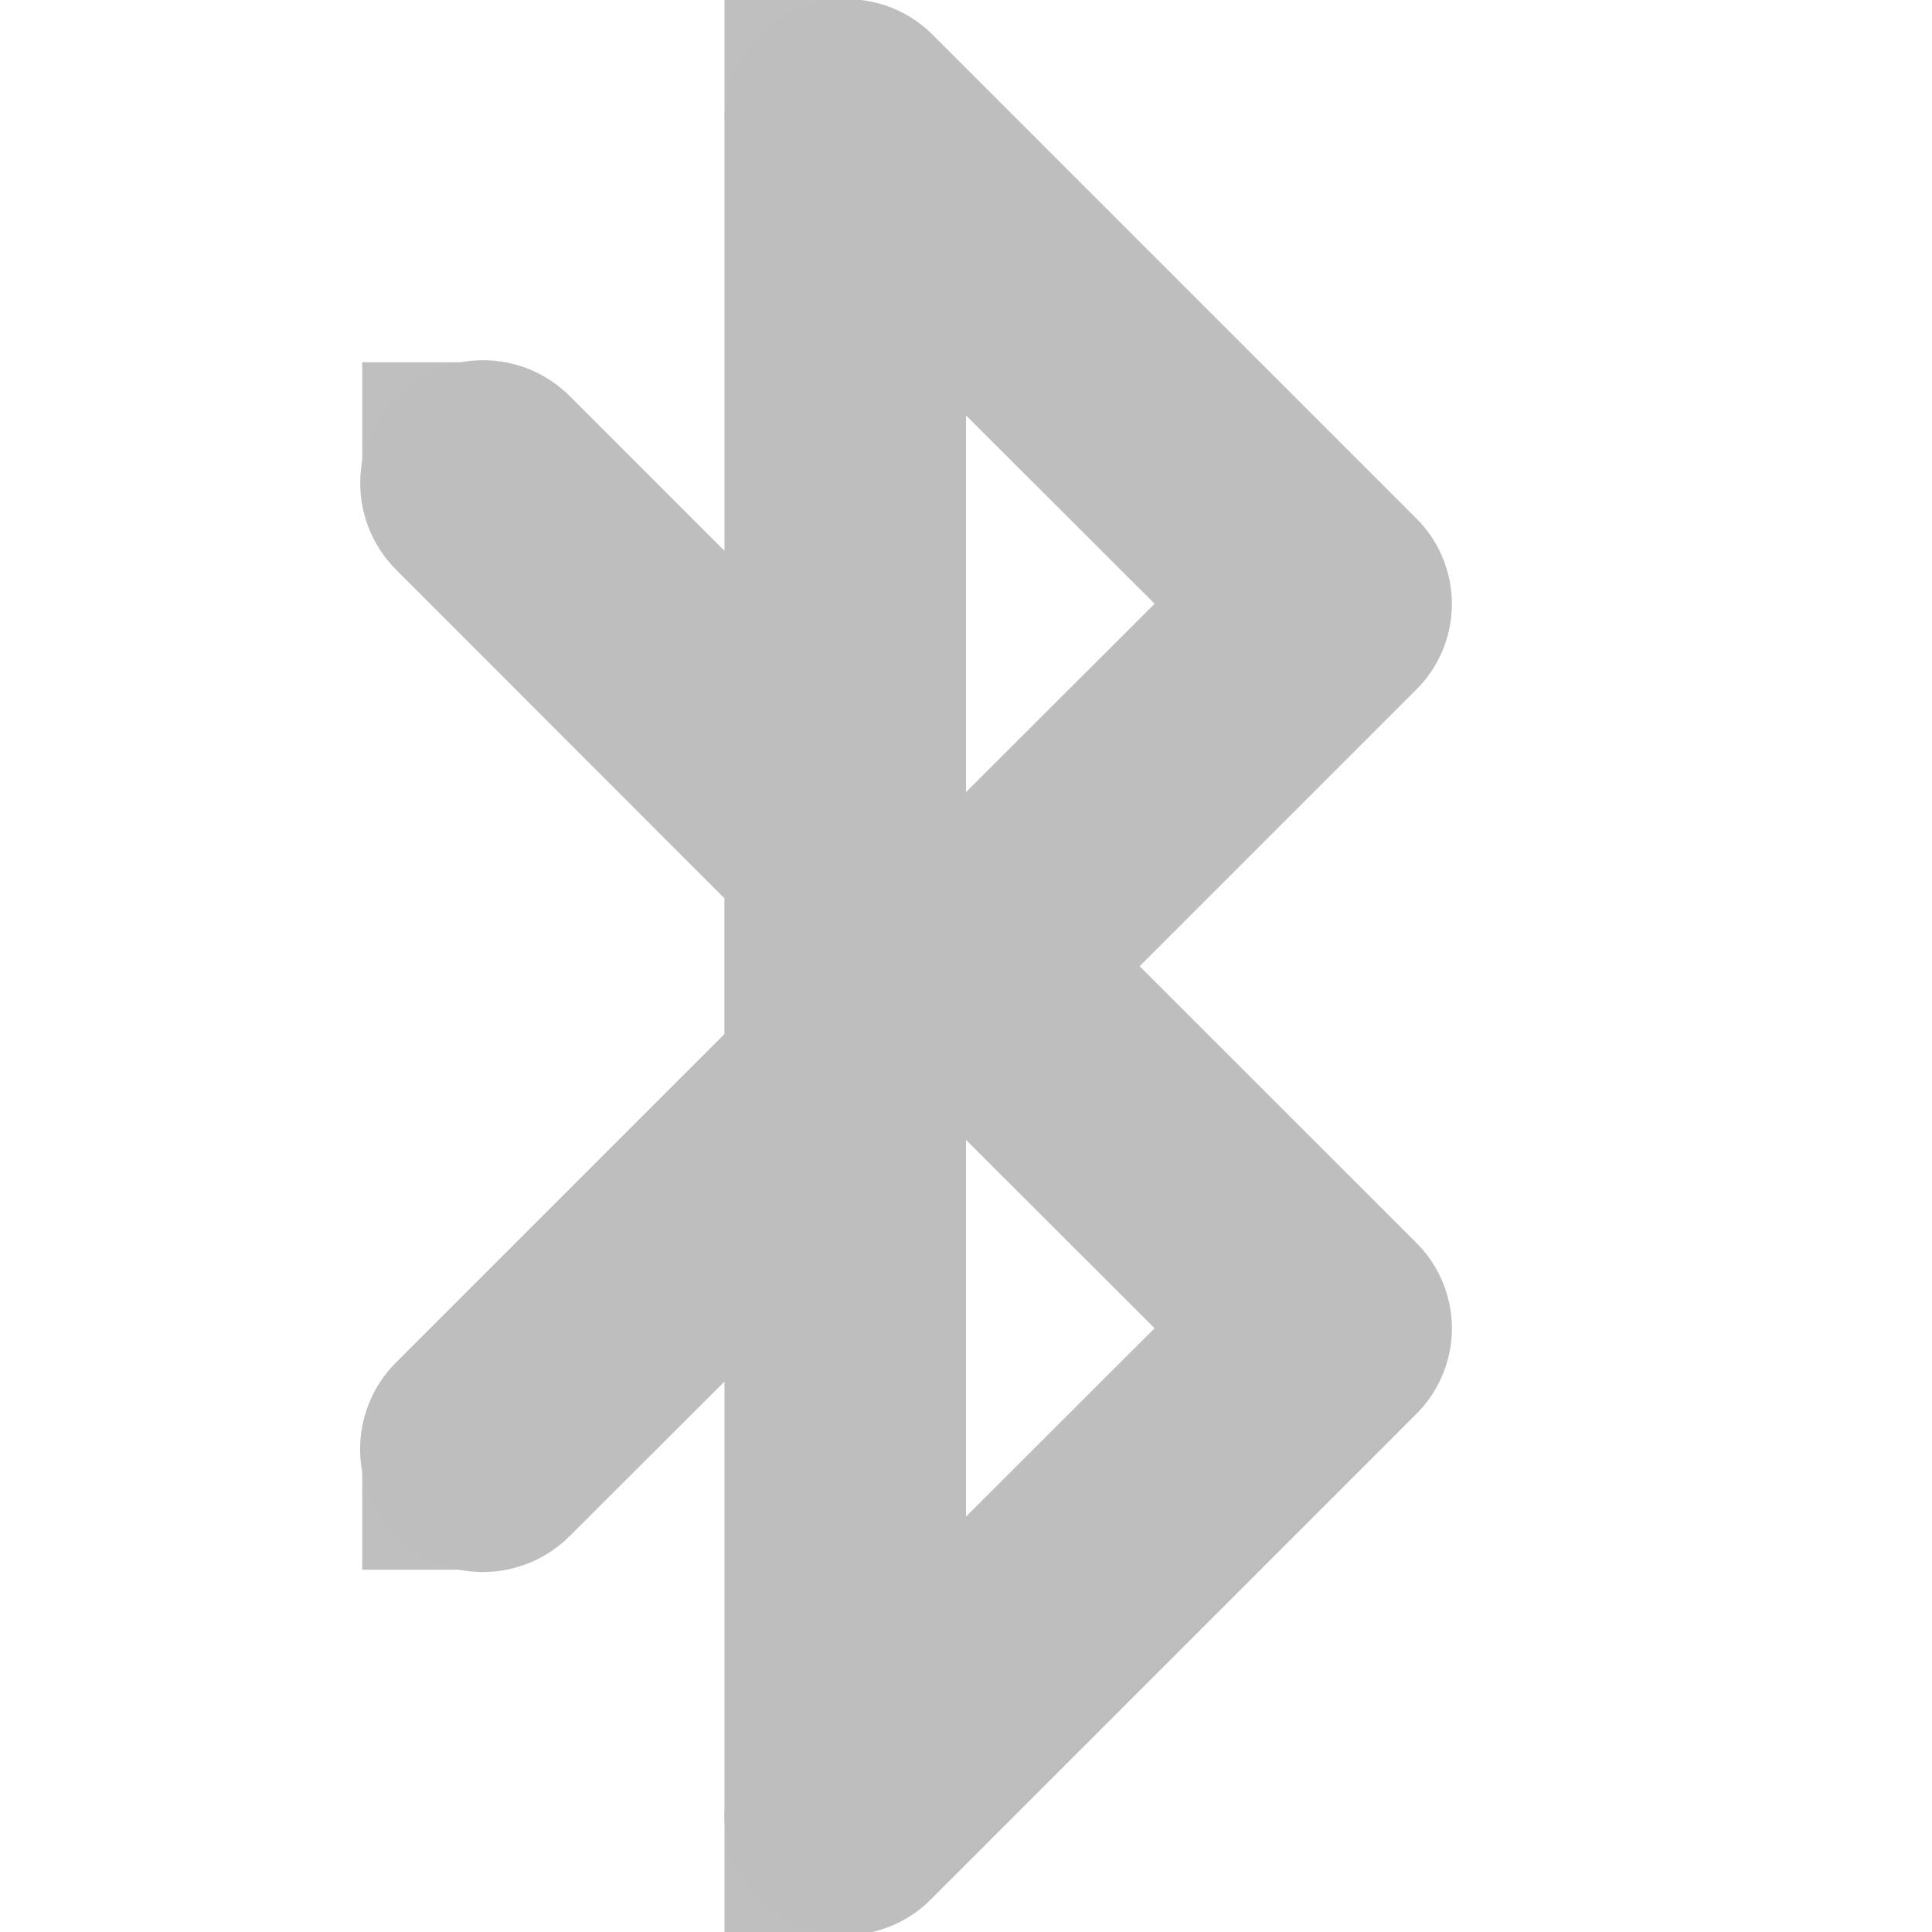
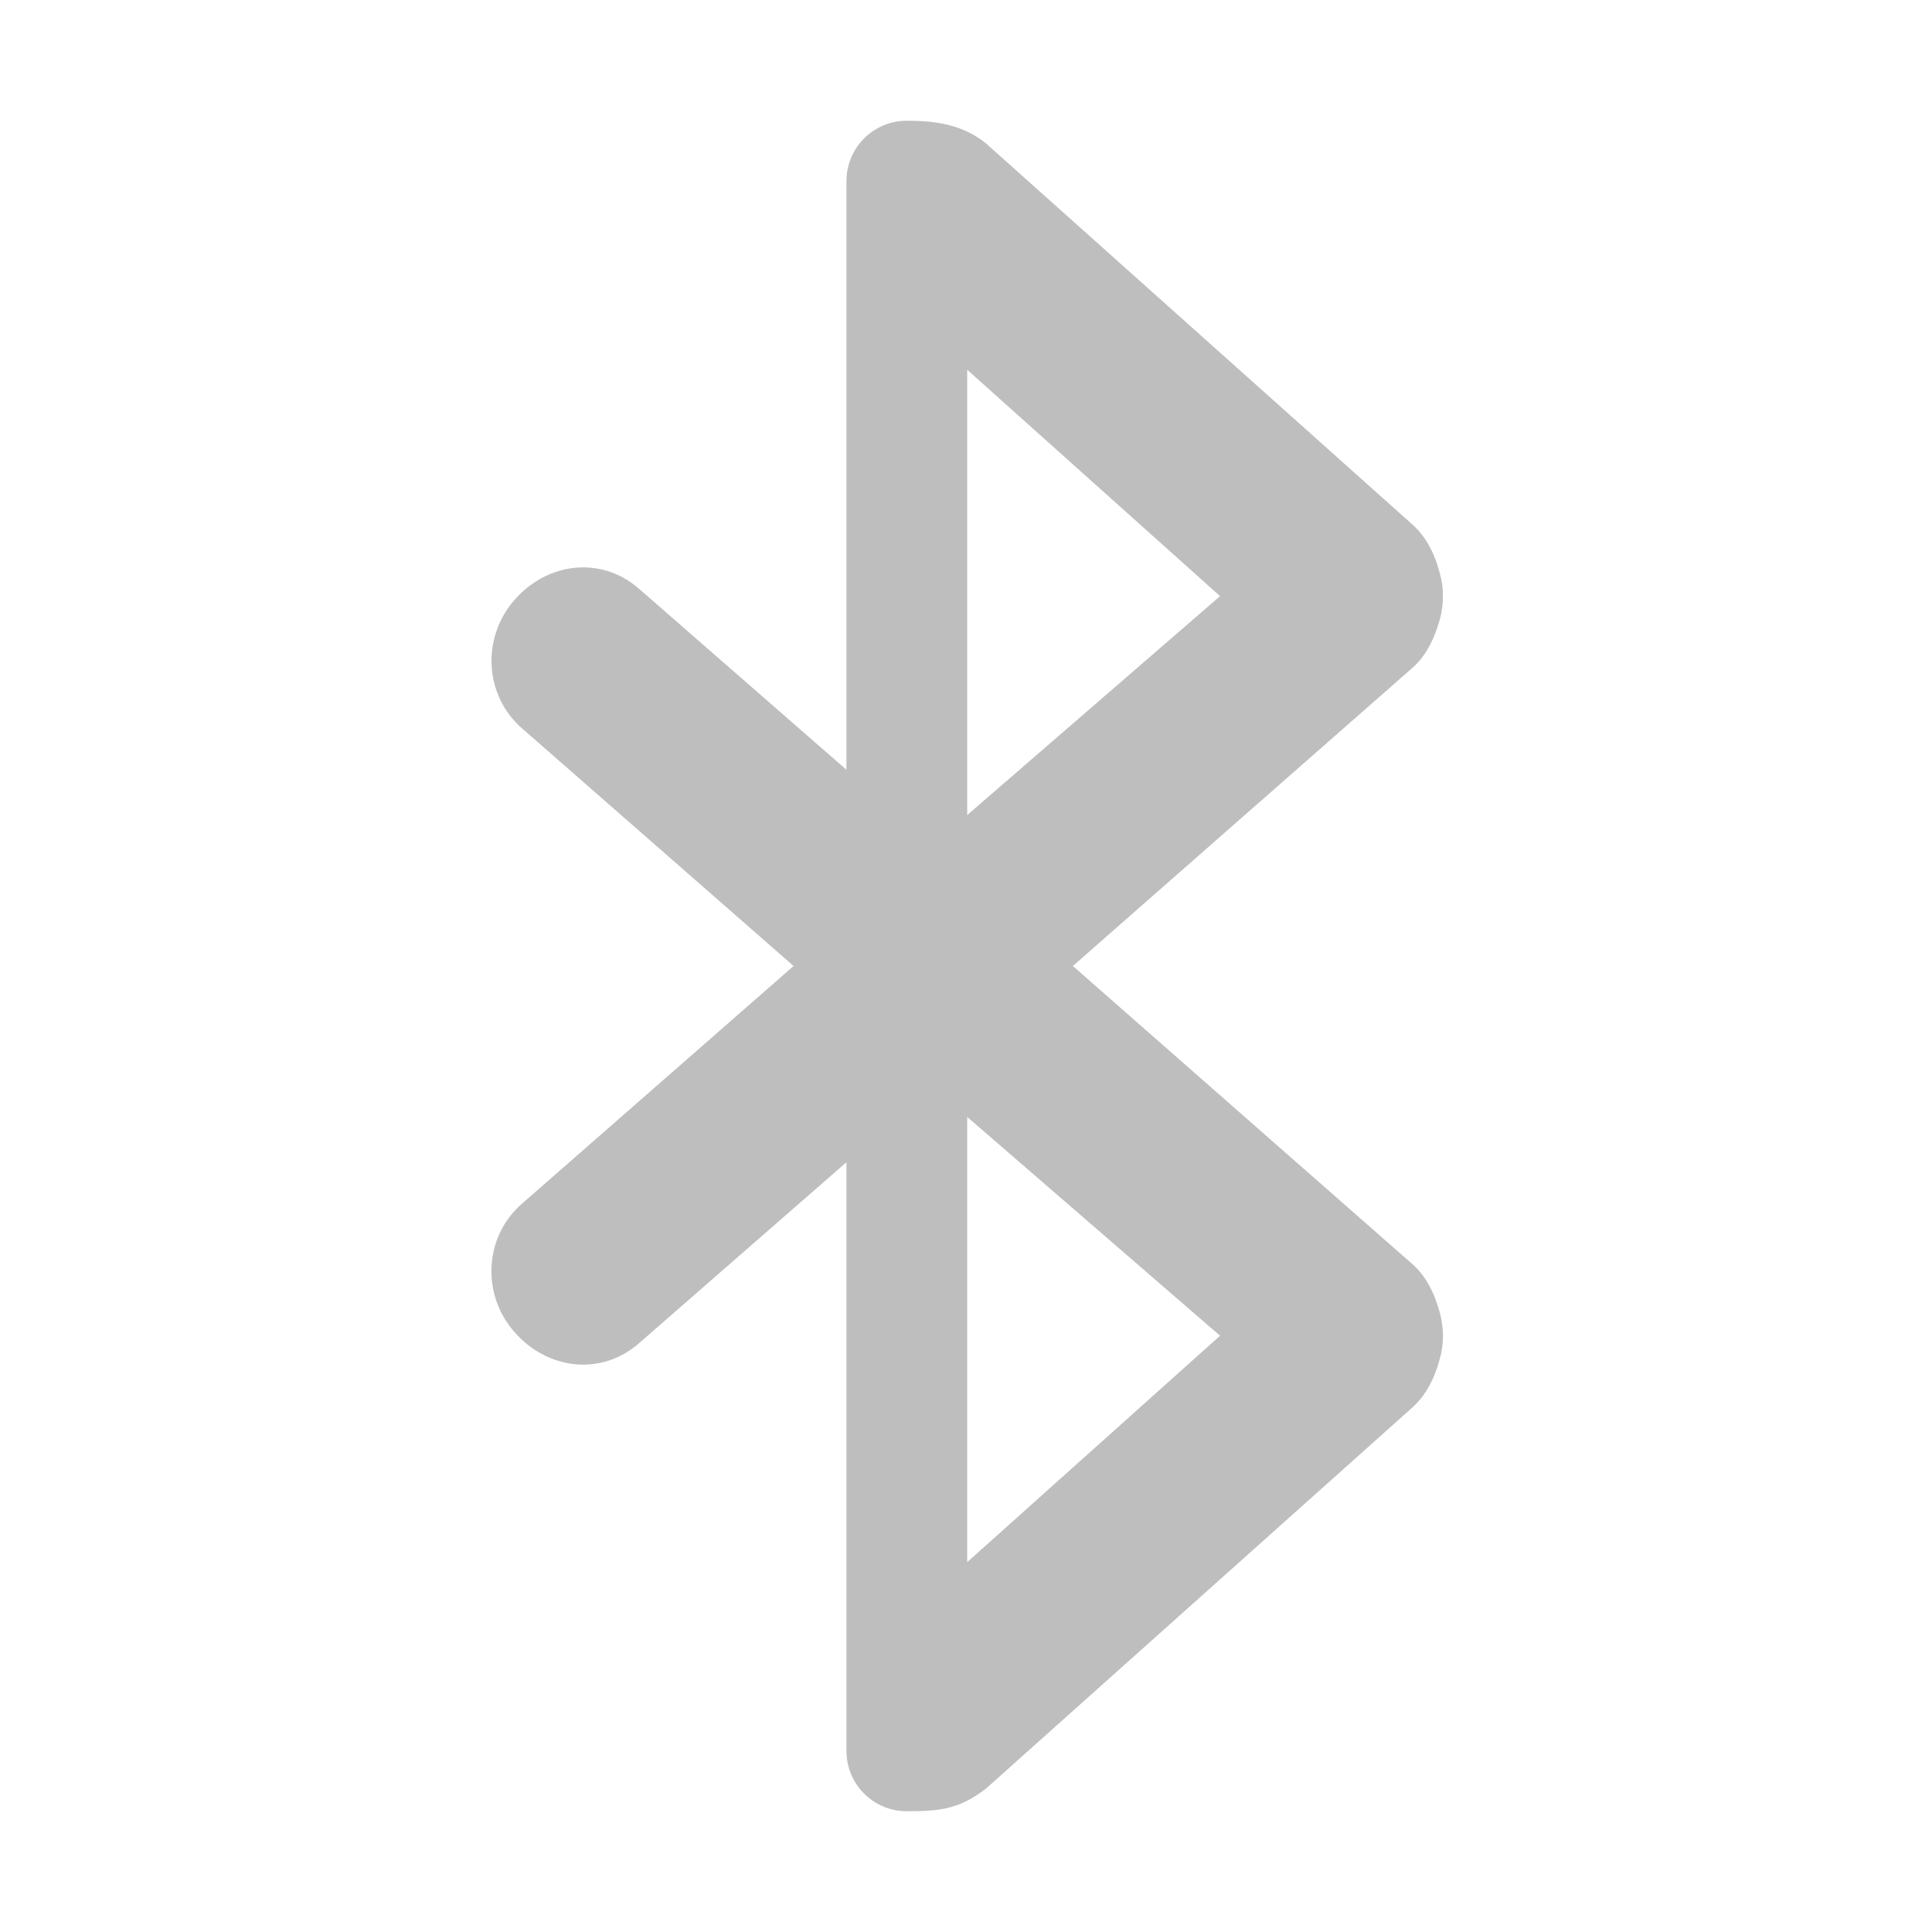
- <svg xmlns="http://www.w3.org/2000/svg" id="svg7384" height="16" width="16" version="1.1">
-   <defs id="defs84390" />
-   <g id="layer9" transform="translate(-41 -317)">
-     <path id="path3807" style="block-progression:tb;text-indent:0;color:#000000;text-transform:none;fill:#bebebe" d="m47.875 317a1 1 0 0 0 -0.875 1v3.562l-1.281-1.281a1.016 1.016 0 1 0 -1.438 1.438l2.718 2.72v1.125l-2.719 2.719a1.016 1.016 0 1 0 1.438 1.438l1.282-1.28v3.56a1 1 0 0 0 1.719 0.719l4-4a1 1 0 0 0 0 -1.438l-2.281-2.28 2.281-2.281a1 1 0 0 0 0 -1.438l-4-4a1 1 0 0 0 -0.844 -0.28zm1.125 3.44 1.562 1.56-1.562 1.56v-3.125zm0 6l1.562 1.56-1.562 1.56v-3.125z" />
-     <rect id="rect3940" style="opacity:0.98;fill:#bebebe" height="1" width="1" y="320" x="44" />
-     <rect id="rect3942" style="opacity:0.98;fill:#bebebe" height="1" width="1" y="329" x="44" />
-     <rect id="rect3944" style="opacity:0.98;fill:#bebebe" height="1" width="1" y="332" x="47" />
-     <rect id="rect3946" style="opacity:0.98;fill:#bebebe" height="1" width="1" y="317" x="47" />
+ <svg xmlns="http://www.w3.org/2000/svg" version="1.1" width="16" height="16" id="svg6995">
+   <defs id="defs6997" />
+   <g id="layer1">
+     <path d="m 7.51,1 c -0.277,0 -0.5,0.223 -0.5,0.5 l 0,4.875 -1.719,-1.5 c -0.313,-0.273 -0.758,-0.219 -1.031,0.094 -0.273,0.313 -0.25,0.789 0.062,1.062 l 2.25,1.969 -2.25,1.969 c -0.313,0.273 -0.336,0.75 -0.062,1.062 0.273,0.313 0.718,0.367 1.031,0.094 l 1.719,-1.5 0,4.875 c 0,0.277 0.223,0.5 0.5,0.5 0.282,0 0.438,-0.02 0.656,-0.188 l 3.531,-3.156 c 0.112,-0.1 0.181,-0.241 0.219,-0.375 0.014,-0.051 0.028,-0.103 0.031,-0.156 0.004,-0.042 0.003,-0.083 0,-0.125 -0.006,-0.054 -0.014,-0.105 -0.031,-0.156 -0.038,-0.134 -0.106,-0.276 -0.219,-0.375 L 8.885,8 11.697,5.531 c 0.113,-0.099 0.18,-0.241 0.219,-0.375 0.018,-0.052 0.025,-0.103 0.031,-0.156 0.003,-0.042 0.004,-0.083 0,-0.125 -0.003,-0.053 -0.017,-0.105 -0.031,-0.156 -0.037,-0.134 -0.106,-0.275 -0.219,-0.375 L 8.166,1.188 C 7.967,1.027 7.739,1 7.51,1 z m 0.5,2.062 2.094,1.875 L 8.01,6.75 z m 0,6.188 2.094,1.812 -2.094,1.875 z" id="rect6885" style="color:#bebebe;fill:#bebebe;fill-opacity:1;fill-rule:nonzero;stroke:none;stroke-width:1.823;marker:none;visibility:visible;display:inline;overflow:visible;enable-background:accumulate" />
  </g>
</svg>
